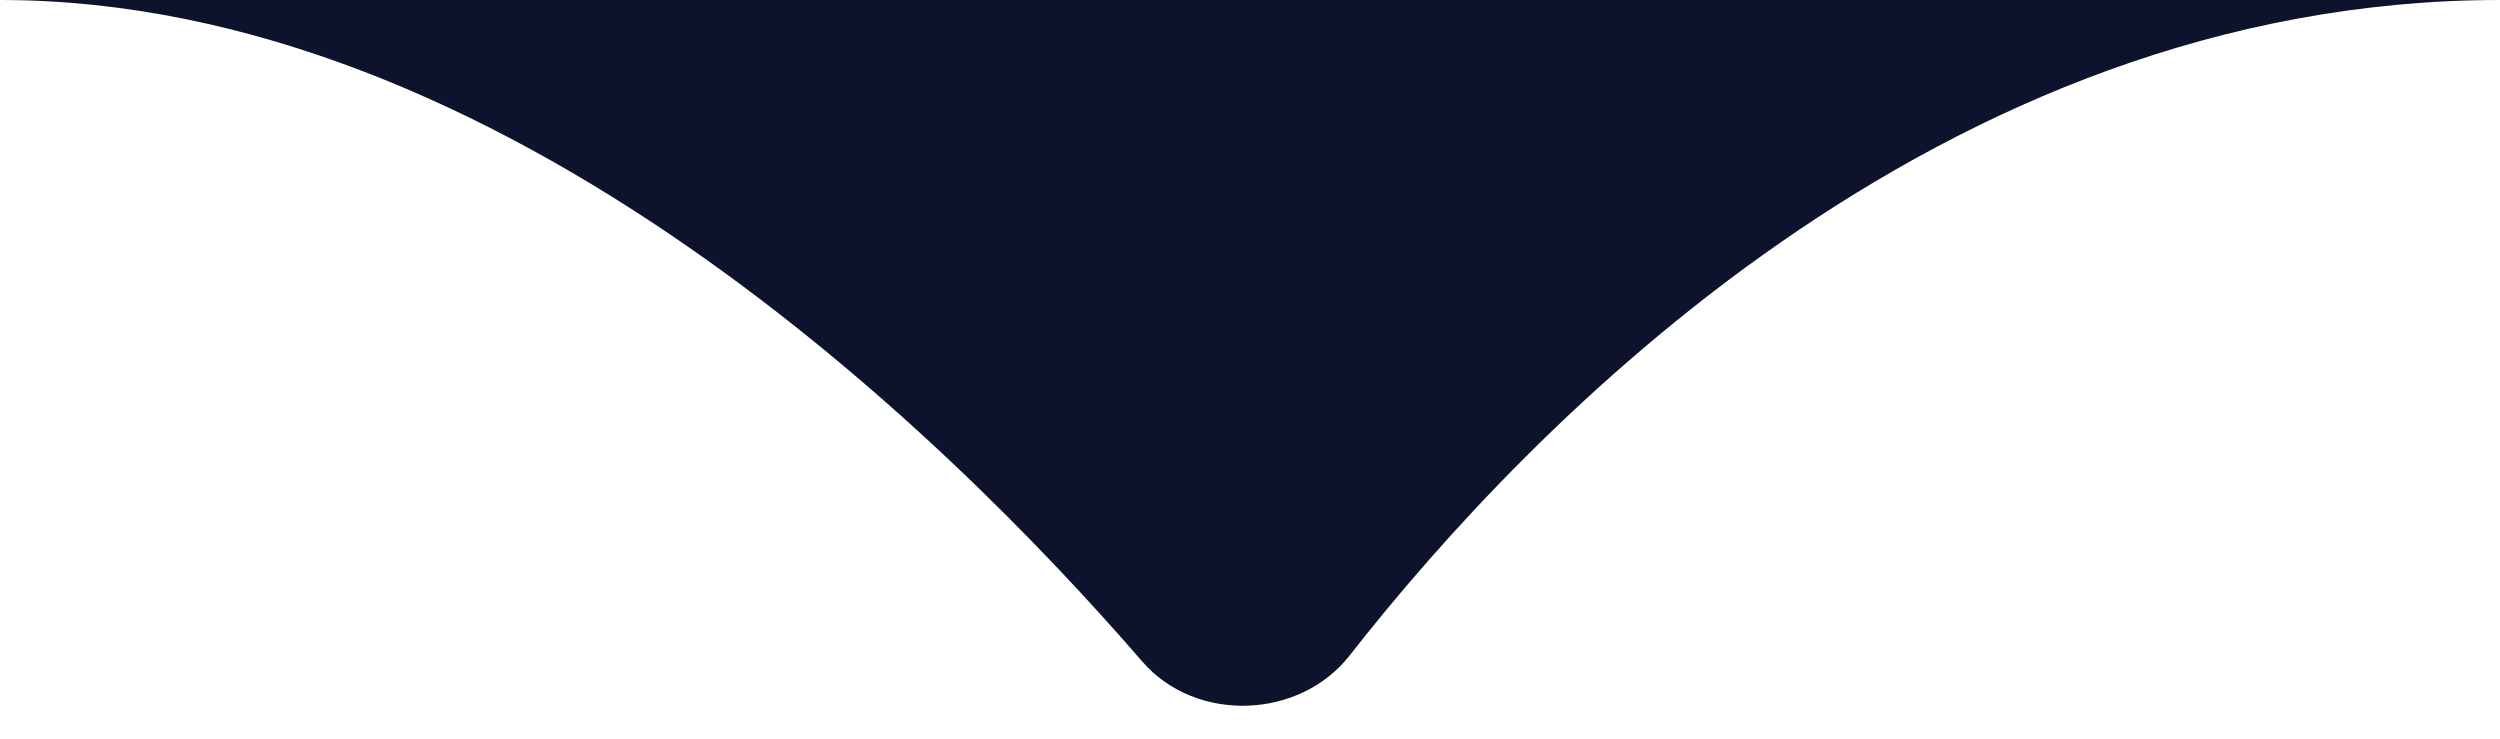
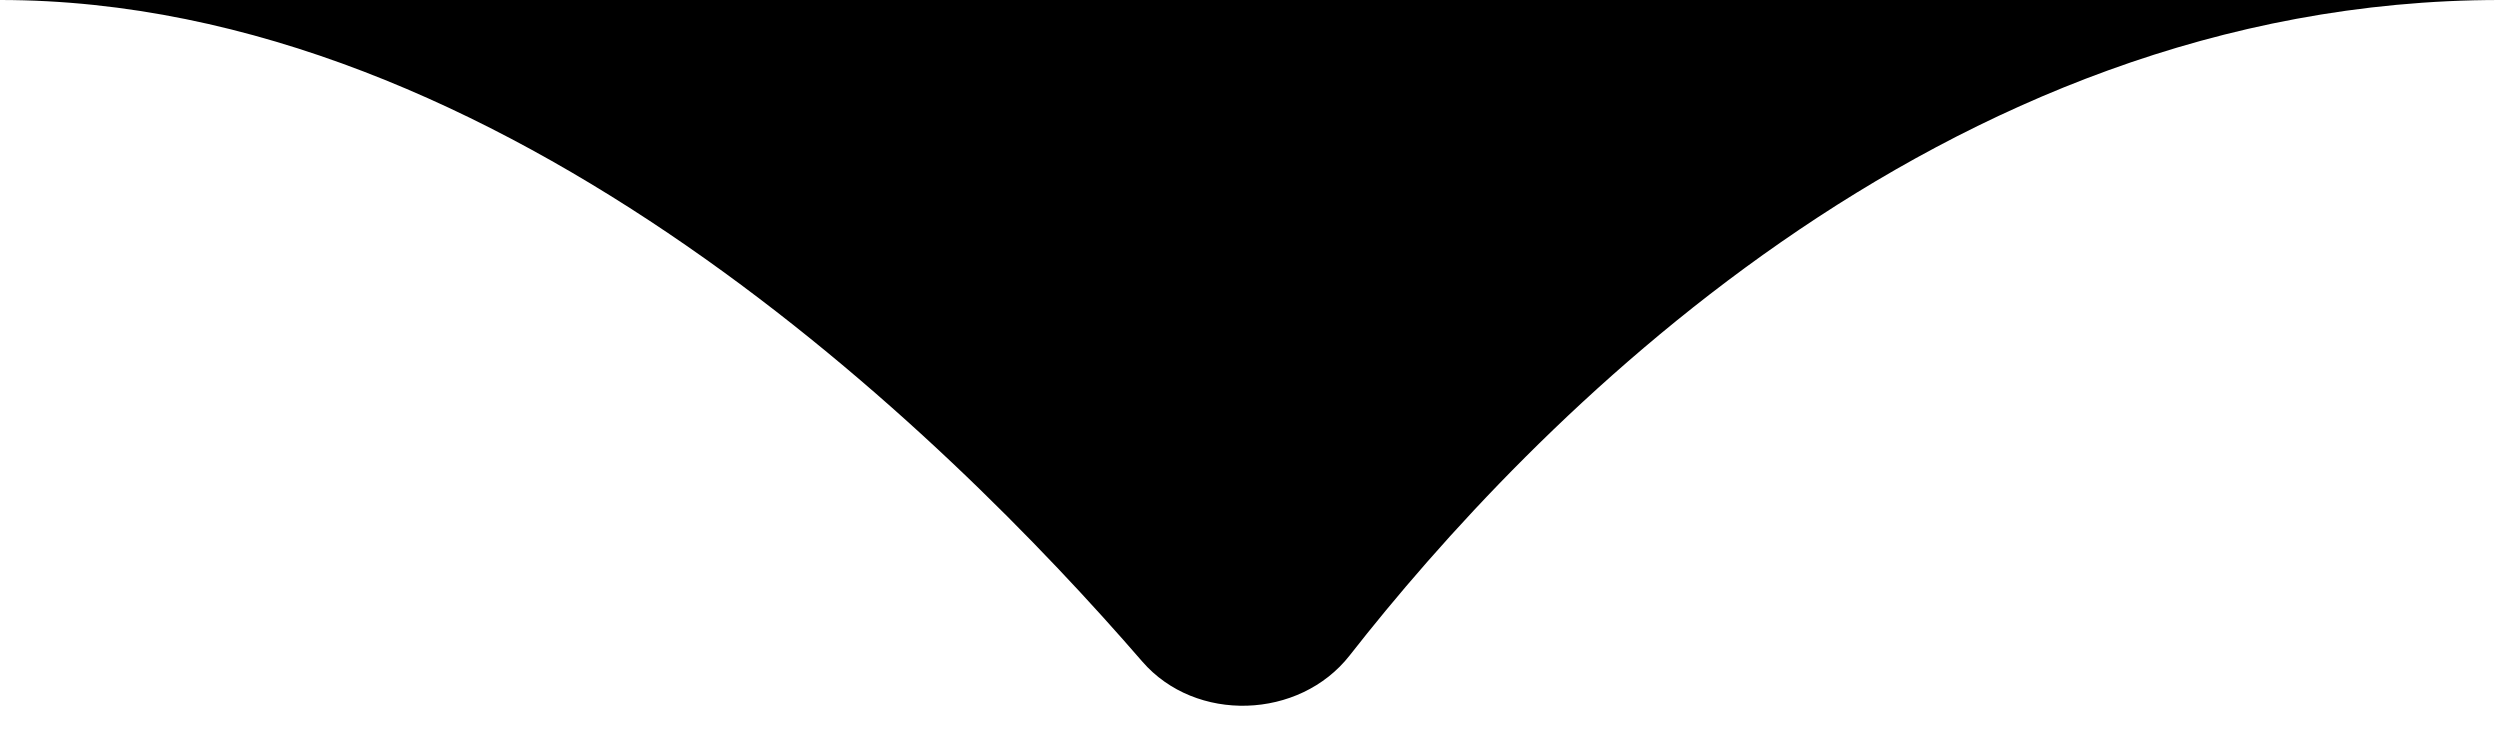
- <svg xmlns="http://www.w3.org/2000/svg" width="44" height="13" viewBox="0 0 44 13" fill="none">
-   <path d="M20.104 11.643C16.651 7.653 8.872 0 0 0H44C34.107 0 26.899 7.518 23.754 11.536C22.869 12.666 21.043 12.728 20.104 11.643Z" fill="#0D122D" />
+ <svg xmlns="http://www.w3.org/2000/svg" width="44" height="13" viewBox="0 0 44 13" fill="currentColor">
+   <path d="M20.104 11.643C16.651 7.653 8.872 0 0 0H44C34.107 0 26.899 7.518 23.754 11.536C22.869 12.666 21.043 12.728 20.104 11.643Z" fill="currentColor" />
</svg>
